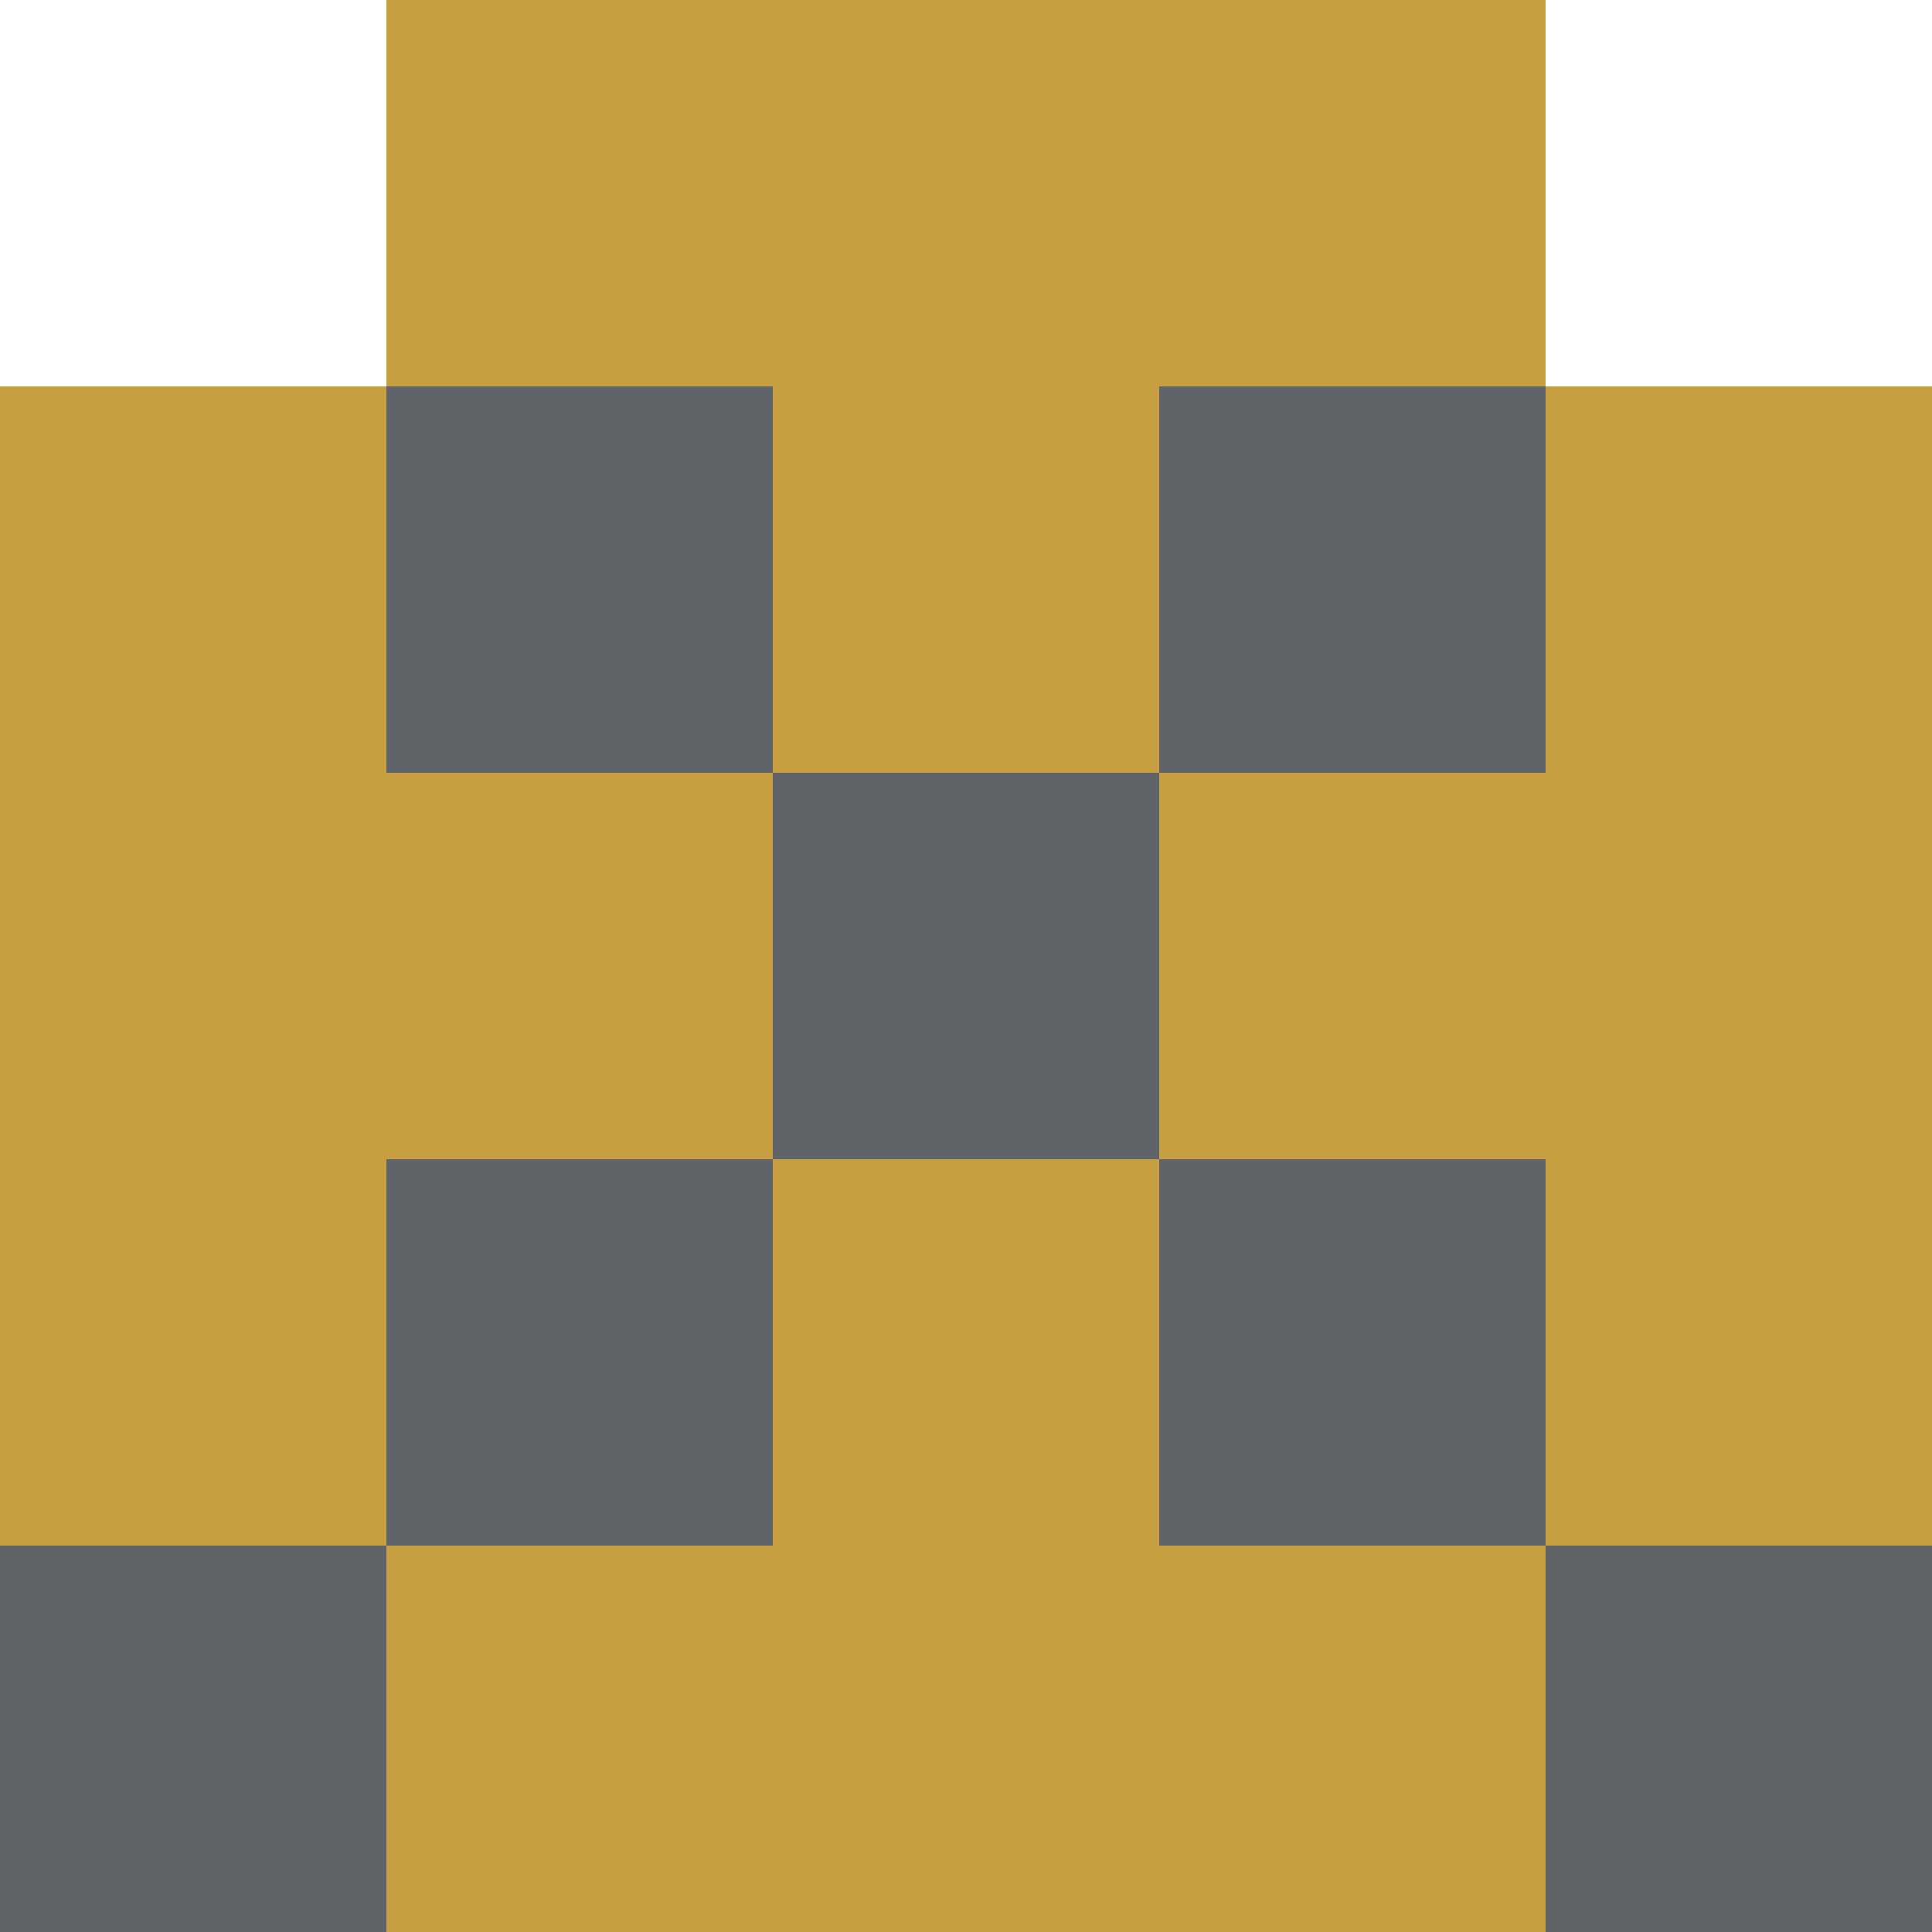
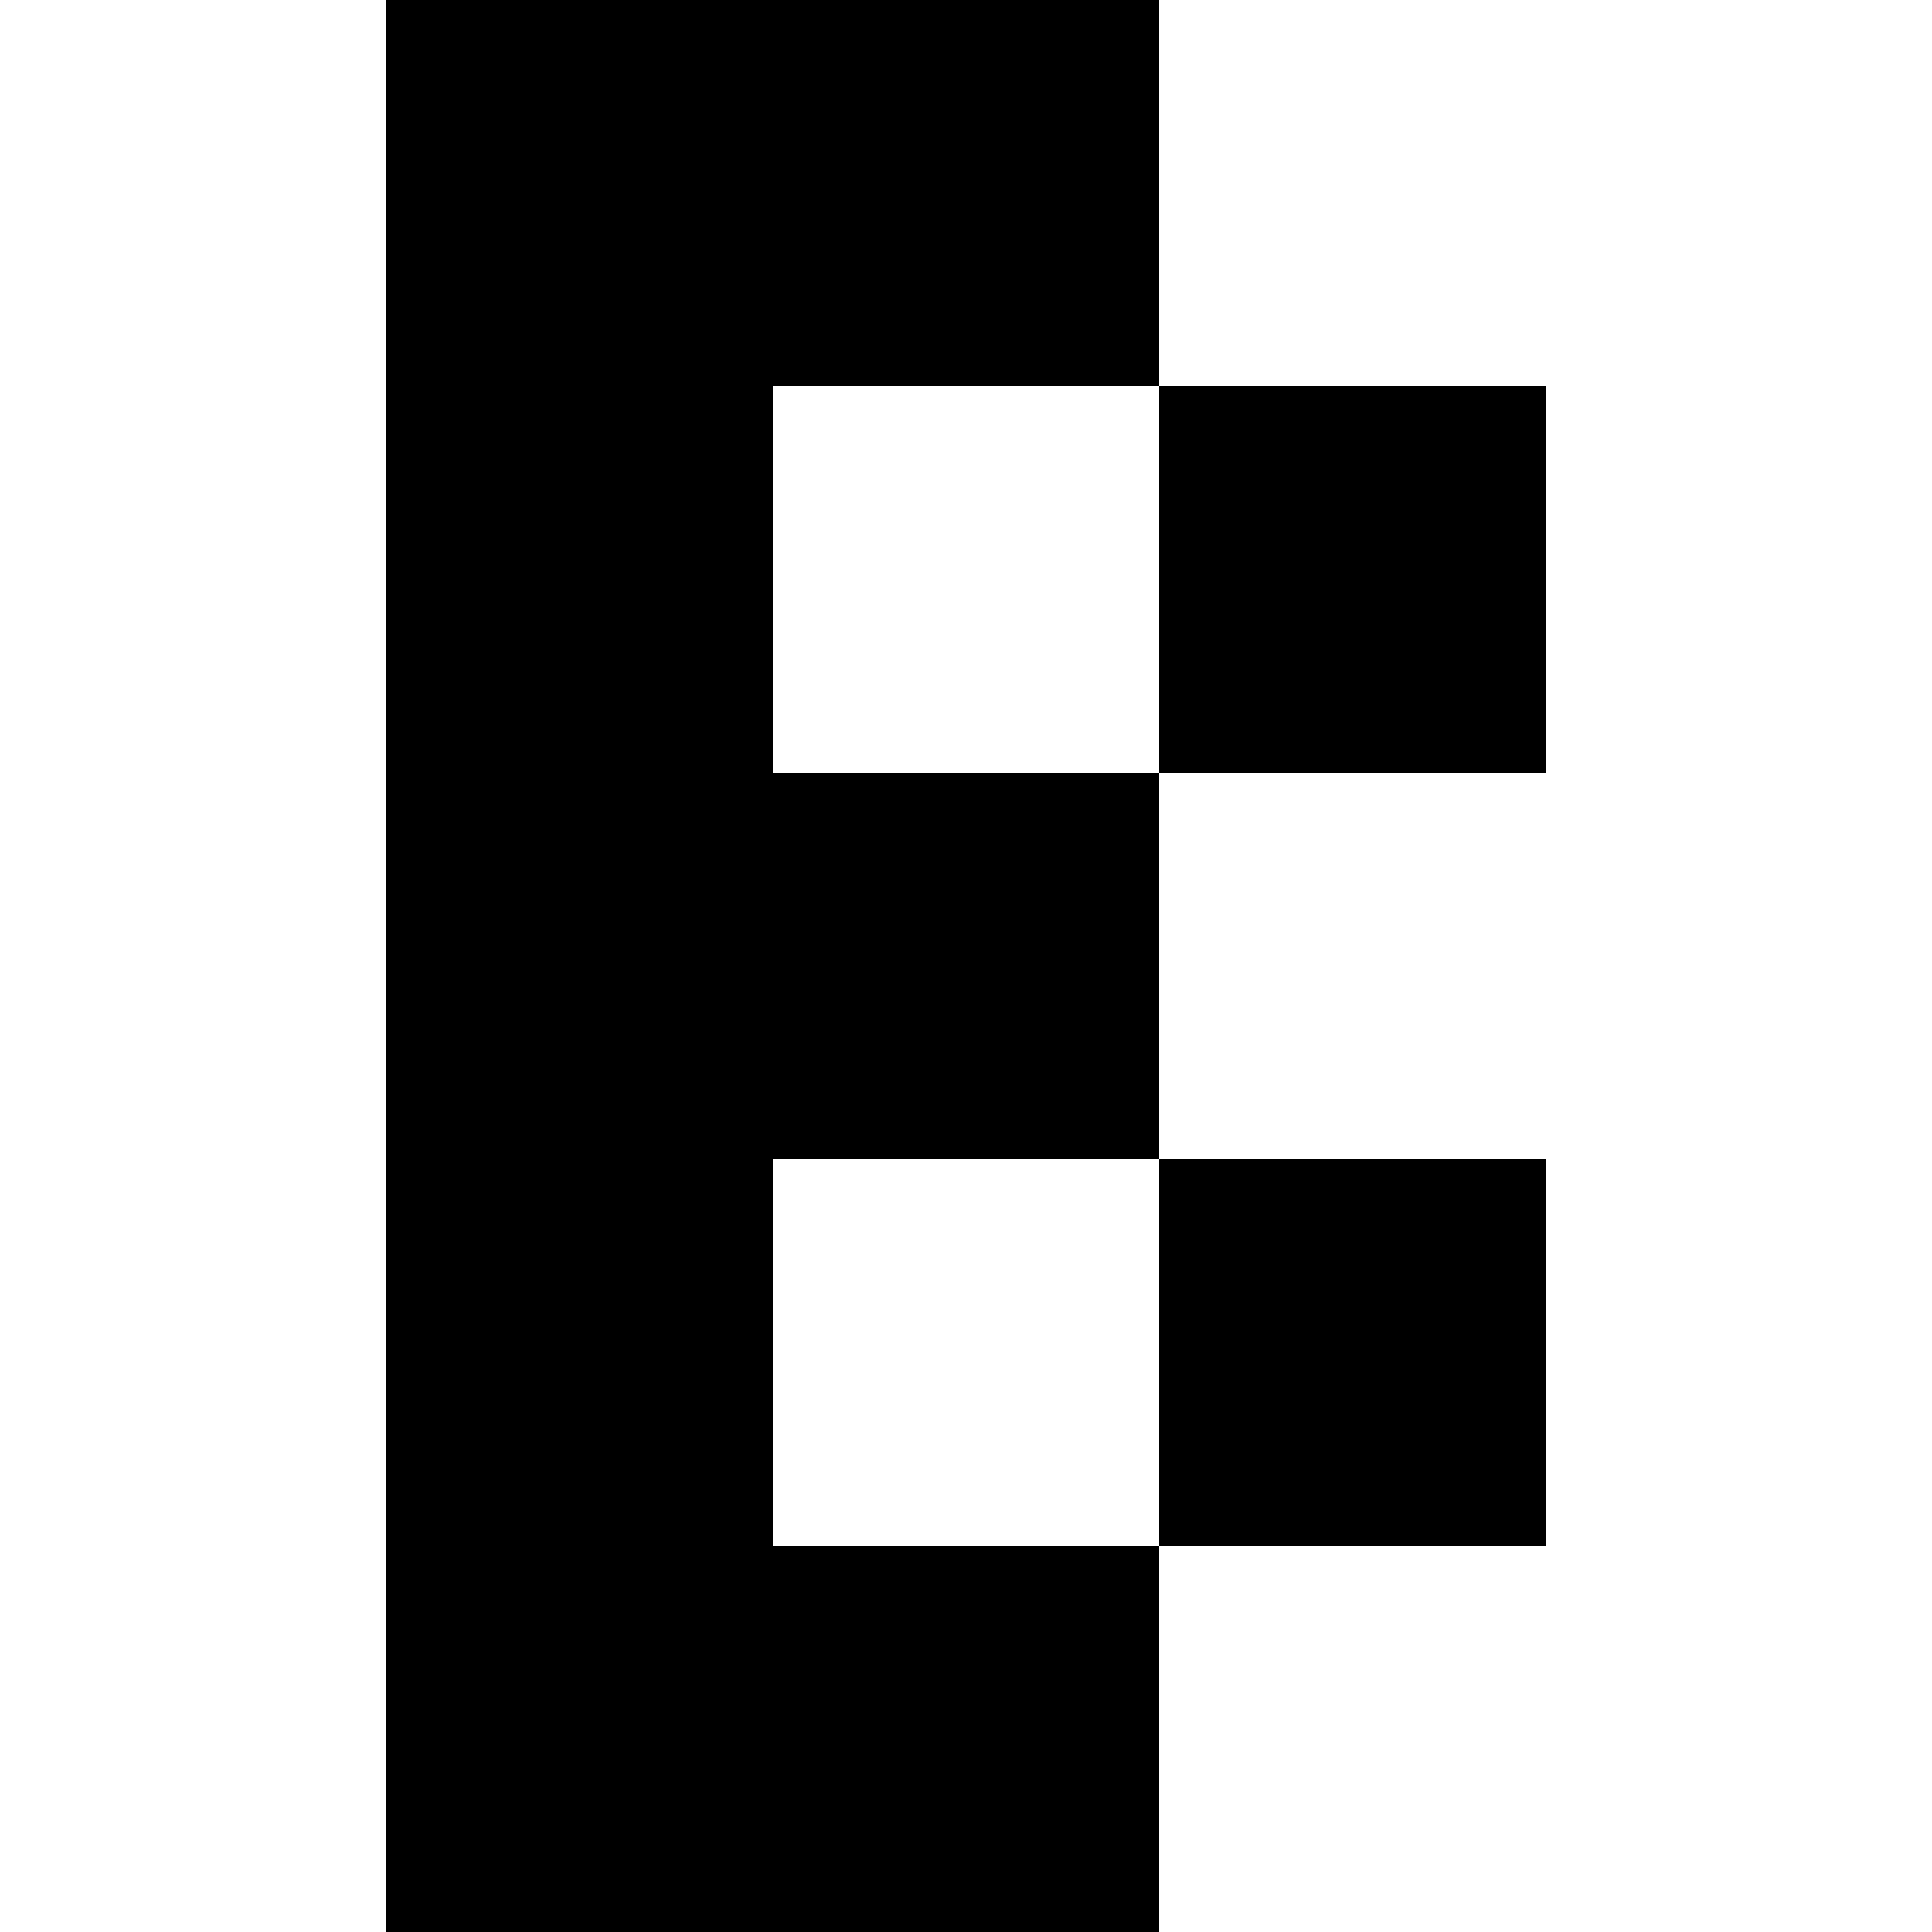
- <svg xmlns="http://www.w3.org/2000/svg" height="30" version="1.1" width="30" style="overflow: hidden; position: relative; top: -0.781px;" viewBox="0 0 30 30" preserveAspectRatio="none">
+ <svg xmlns="http://www.w3.org/2000/svg" height="30" version="1.1" width="30" style="overflow: hidden; position: relative; left: -0.5px; top: -0.781px;" viewBox="0 0 30 30" preserveAspectRatio="none">
  <defs style="-webkit-tap-highlight-color: rgba(0, 0, 0, 0);" />
  <rect x="0" y="0" width="6" height="6" r="0" rx="0" ry="0" fill="#000000" stroke="#000000" style="-webkit-tap-highlight-color: rgba(0, 0, 0, 0);" fill-opacity="0" stroke-opacity="0" />
-   <rect x="6" y="0" width="6" height="6" r="0" rx="0" ry="0" fill="#c59f42" stroke="#000000" stroke-opacity="0" style="-webkit-tap-highlight-color: rgba(0, 0, 0, 0);" />
-   <rect x="12" y="0" width="6" height="6" r="0" rx="0" ry="0" fill="#c59f42" stroke="#000000" stroke-opacity="0" style="-webkit-tap-highlight-color: rgba(0, 0, 0, 0);" />
-   <rect x="18" y="0" width="6" height="6" r="0" rx="0" ry="0" fill="#c59f42" stroke="#000000" stroke-opacity="0" style="-webkit-tap-highlight-color: rgba(0, 0, 0, 0);" />
+   <rect x="6" y="0" width="6" height="6" r="0" rx="0" ry="0" fill="#000000" stroke="#000000" stroke-opacity="0" style="-webkit-tap-highlight-color: rgba(0, 0, 0, 0);" />
+   <rect x="12" y="0" width="6" height="6" r="0" rx="0" ry="0" fill="#000000" stroke="#000000" stroke-opacity="0" style="-webkit-tap-highlight-color: rgba(0, 0, 0, 0);" />
+   <rect x="18" y="0" width="6" height="6" r="0" rx="0" ry="0" fill="#000000" stroke="#000000" fill-opacity="0" stroke-opacity="0" style="-webkit-tap-highlight-color: rgba(0, 0, 0, 0);" />
  <rect x="24" y="0" width="6" height="6" r="0" rx="0" ry="0" fill="#000000" stroke="#000000" fill-opacity="0" stroke-opacity="0" style="-webkit-tap-highlight-color: rgba(0, 0, 0, 0);" />
-   <rect x="0" y="6" width="6" height="6" r="0" rx="0" ry="0" fill="#c59f42" stroke="#000000" stroke-opacity="0" style="-webkit-tap-highlight-color: rgba(0, 0, 0, 0);" />
-   <rect x="6" y="6" width="6" height="6" r="0" rx="0" ry="0" fill="#606469" stroke="#000000" stroke-opacity="0" style="-webkit-tap-highlight-color: rgba(0, 0, 0, 0);" />
-   <rect x="12" y="6" width="6" height="6" r="0" rx="0" ry="0" fill="#c59f42" stroke="#000000" stroke-opacity="0" style="-webkit-tap-highlight-color: rgba(0, 0, 0, 0);" />
-   <rect x="18" y="6" width="6" height="6" r="0" rx="0" ry="0" fill="#606469" stroke="#000000" stroke-opacity="0" style="-webkit-tap-highlight-color: rgba(0, 0, 0, 0);" />
-   <rect x="24" y="6" width="6" height="6" r="0" rx="0" ry="0" fill="#c59f42" stroke="#000000" stroke-opacity="0" style="-webkit-tap-highlight-color: rgba(0, 0, 0, 0);" />
-   <rect x="0" y="12" width="6" height="6" r="0" rx="0" ry="0" fill="#c59f42" stroke="#000000" stroke-opacity="0" style="-webkit-tap-highlight-color: rgba(0, 0, 0, 0);" />
-   <rect x="6" y="12" width="6" height="6" r="0" rx="0" ry="0" fill="#c59f42" stroke="#000000" stroke-opacity="0" style="-webkit-tap-highlight-color: rgba(0, 0, 0, 0);" />
-   <rect x="12" y="12" width="6" height="6" r="0" rx="0" ry="0" fill="#606469" stroke="#000000" stroke-opacity="0" style="-webkit-tap-highlight-color: rgba(0, 0, 0, 0);" />
-   <rect x="18" y="12" width="6" height="6" r="0" rx="0" ry="0" fill="#c59f42" stroke="#000000" stroke-opacity="0" style="-webkit-tap-highlight-color: rgba(0, 0, 0, 0);" />
-   <rect x="24" y="12" width="6" height="6" r="0" rx="0" ry="0" fill="#c59f42" stroke="#000000" stroke-opacity="0" style="-webkit-tap-highlight-color: rgba(0, 0, 0, 0);" />
-   <rect x="0" y="18" width="6" height="6" r="0" rx="0" ry="0" fill="#c59f42" stroke="#000000" stroke-opacity="0" style="-webkit-tap-highlight-color: rgba(0, 0, 0, 0);" />
-   <rect x="6" y="18" width="6" height="6" r="0" rx="0" ry="0" fill="#606469" stroke="#000000" stroke-opacity="0" style="-webkit-tap-highlight-color: rgba(0, 0, 0, 0);" />
-   <rect x="12" y="18" width="6" height="6" r="0" rx="0" ry="0" fill="#c59f42" stroke="#000000" stroke-opacity="0" style="-webkit-tap-highlight-color: rgba(0, 0, 0, 0);" />
-   <rect x="18" y="18" width="6" height="6" r="0" rx="0" ry="0" fill="#606469" stroke="#000000" stroke-opacity="0" style="-webkit-tap-highlight-color: rgba(0, 0, 0, 0);" />
-   <rect x="24" y="18" width="6" height="6" r="0" rx="0" ry="0" fill="#c59f42" stroke="#000000" stroke-opacity="0" style="-webkit-tap-highlight-color: rgba(0, 0, 0, 0);" />
-   <rect x="0" y="24" width="6" height="6" r="0" rx="0" ry="0" fill="#606469" stroke="#000000" stroke-opacity="0" style="-webkit-tap-highlight-color: rgba(0, 0, 0, 0);" />
-   <rect x="6" y="24" width="6" height="6" r="0" rx="0" ry="0" fill="#c59f42" stroke="#000000" stroke-opacity="0" style="-webkit-tap-highlight-color: rgba(0, 0, 0, 0);" />
-   <rect x="12" y="24" width="6" height="6" r="0" rx="0" ry="0" fill="#c59f42" stroke="#000000" stroke-opacity="0" style="-webkit-tap-highlight-color: rgba(0, 0, 0, 0);" />
-   <rect x="18" y="24" width="6" height="6" r="0" rx="0" ry="0" fill="#c59f42" stroke="#000000" stroke-opacity="0" style="-webkit-tap-highlight-color: rgba(0, 0, 0, 0);" />
-   <rect x="24" y="24" width="6" height="6" r="0" rx="0" ry="0" fill="#606469" stroke="#000000" stroke-opacity="0" style="-webkit-tap-highlight-color: rgba(0, 0, 0, 0);" />
+   <rect x="0" y="6" width="6" height="6" r="0" rx="0" ry="0" fill="#000000" stroke="#000000" fill-opacity="0" stroke-opacity="0" style="-webkit-tap-highlight-color: rgba(0, 0, 0, 0);" />
+   <rect x="6" y="6" width="6" height="6" r="0" rx="0" ry="0" fill="#000000" stroke="#000000" stroke-opacity="0" style="-webkit-tap-highlight-color: rgba(0, 0, 0, 0);" />
+   <rect x="12" y="6" width="6" height="6" r="0" rx="0" ry="0" fill="#000000" stroke="#000000" fill-opacity="0" stroke-opacity="0" style="-webkit-tap-highlight-color: rgba(0, 0, 0, 0);" />
+   <rect x="18" y="6" width="6" height="6" r="0" rx="0" ry="0" fill="#000000" stroke="#000000" stroke-opacity="0" style="-webkit-tap-highlight-color: rgba(0, 0, 0, 0);" />
+   <rect x="24" y="6" width="6" height="6" r="0" rx="0" ry="0" fill="#000000" stroke="#000000" fill-opacity="0" stroke-opacity="0" style="-webkit-tap-highlight-color: rgba(0, 0, 0, 0);" />
+   <rect x="0" y="12" width="6" height="6" r="0" rx="0" ry="0" fill="#000000" stroke="#000000" fill-opacity="0" stroke-opacity="0" style="-webkit-tap-highlight-color: rgba(0, 0, 0, 0);" />
+   <rect x="6" y="12" width="6" height="6" r="0" rx="0" ry="0" fill="#000000" stroke="#000000" stroke-opacity="0" style="-webkit-tap-highlight-color: rgba(0, 0, 0, 0);" />
+   <rect x="12" y="12" width="6" height="6" r="0" rx="0" ry="0" fill="#000000" stroke="#000000" stroke-opacity="0" style="-webkit-tap-highlight-color: rgba(0, 0, 0, 0);" />
+   <rect x="18" y="12" width="6" height="6" r="0" rx="0" ry="0" fill="#000000" stroke="#000000" fill-opacity="0" stroke-opacity="0" style="-webkit-tap-highlight-color: rgba(0, 0, 0, 0);" />
+   <rect x="24" y="12" width="6" height="6" r="0" rx="0" ry="0" fill="#000000" stroke="#000000" fill-opacity="0" stroke-opacity="0" style="-webkit-tap-highlight-color: rgba(0, 0, 0, 0);" />
+   <rect x="0" y="18" width="6" height="6" r="0" rx="0" ry="0" fill="#000000" stroke="#000000" fill-opacity="0" stroke-opacity="0" style="-webkit-tap-highlight-color: rgba(0, 0, 0, 0);" />
+   <rect x="6" y="18" width="6" height="6" r="0" rx="0" ry="0" fill="#000000" stroke="#000000" stroke-opacity="0" style="-webkit-tap-highlight-color: rgba(0, 0, 0, 0);" />
+   <rect x="12" y="18" width="6" height="6" r="0" rx="0" ry="0" fill="#000000" stroke="#000000" fill-opacity="0" stroke-opacity="0" style="-webkit-tap-highlight-color: rgba(0, 0, 0, 0);" />
+   <rect x="18" y="18" width="6" height="6" r="0" rx="0" ry="0" fill="#000000" stroke="#000000" stroke-opacity="0" style="-webkit-tap-highlight-color: rgba(0, 0, 0, 0);" />
+   <rect x="24" y="18" width="6" height="6" r="0" rx="0" ry="0" fill="#000000" stroke="#000000" fill-opacity="0" stroke-opacity="0" style="-webkit-tap-highlight-color: rgba(0, 0, 0, 0);" />
+   <rect x="0" y="24" width="6" height="6" r="0" rx="0" ry="0" fill="#000000" stroke="#000000" fill-opacity="0" stroke-opacity="0" style="-webkit-tap-highlight-color: rgba(0, 0, 0, 0);" />
+   <rect x="6" y="24" width="6" height="6" r="0" rx="0" ry="0" fill="#000000" stroke="#000000" stroke-opacity="0" style="-webkit-tap-highlight-color: rgba(0, 0, 0, 0);" />
+   <rect x="12" y="24" width="6" height="6" r="0" rx="0" ry="0" fill="#000000" stroke="#000000" stroke-opacity="0" style="-webkit-tap-highlight-color: rgba(0, 0, 0, 0);" />
+   <rect x="18" y="24" width="6" height="6" r="0" rx="0" ry="0" fill="#000000" stroke="#000000" fill-opacity="0" stroke-opacity="0" style="-webkit-tap-highlight-color: rgba(0, 0, 0, 0);" />
+   <rect x="24" y="24" width="6" height="6" r="0" rx="0" ry="0" fill="#000000" stroke="#000000" fill-opacity="0" stroke-opacity="0" style="-webkit-tap-highlight-color: rgba(0, 0, 0, 0);" />
</svg>
